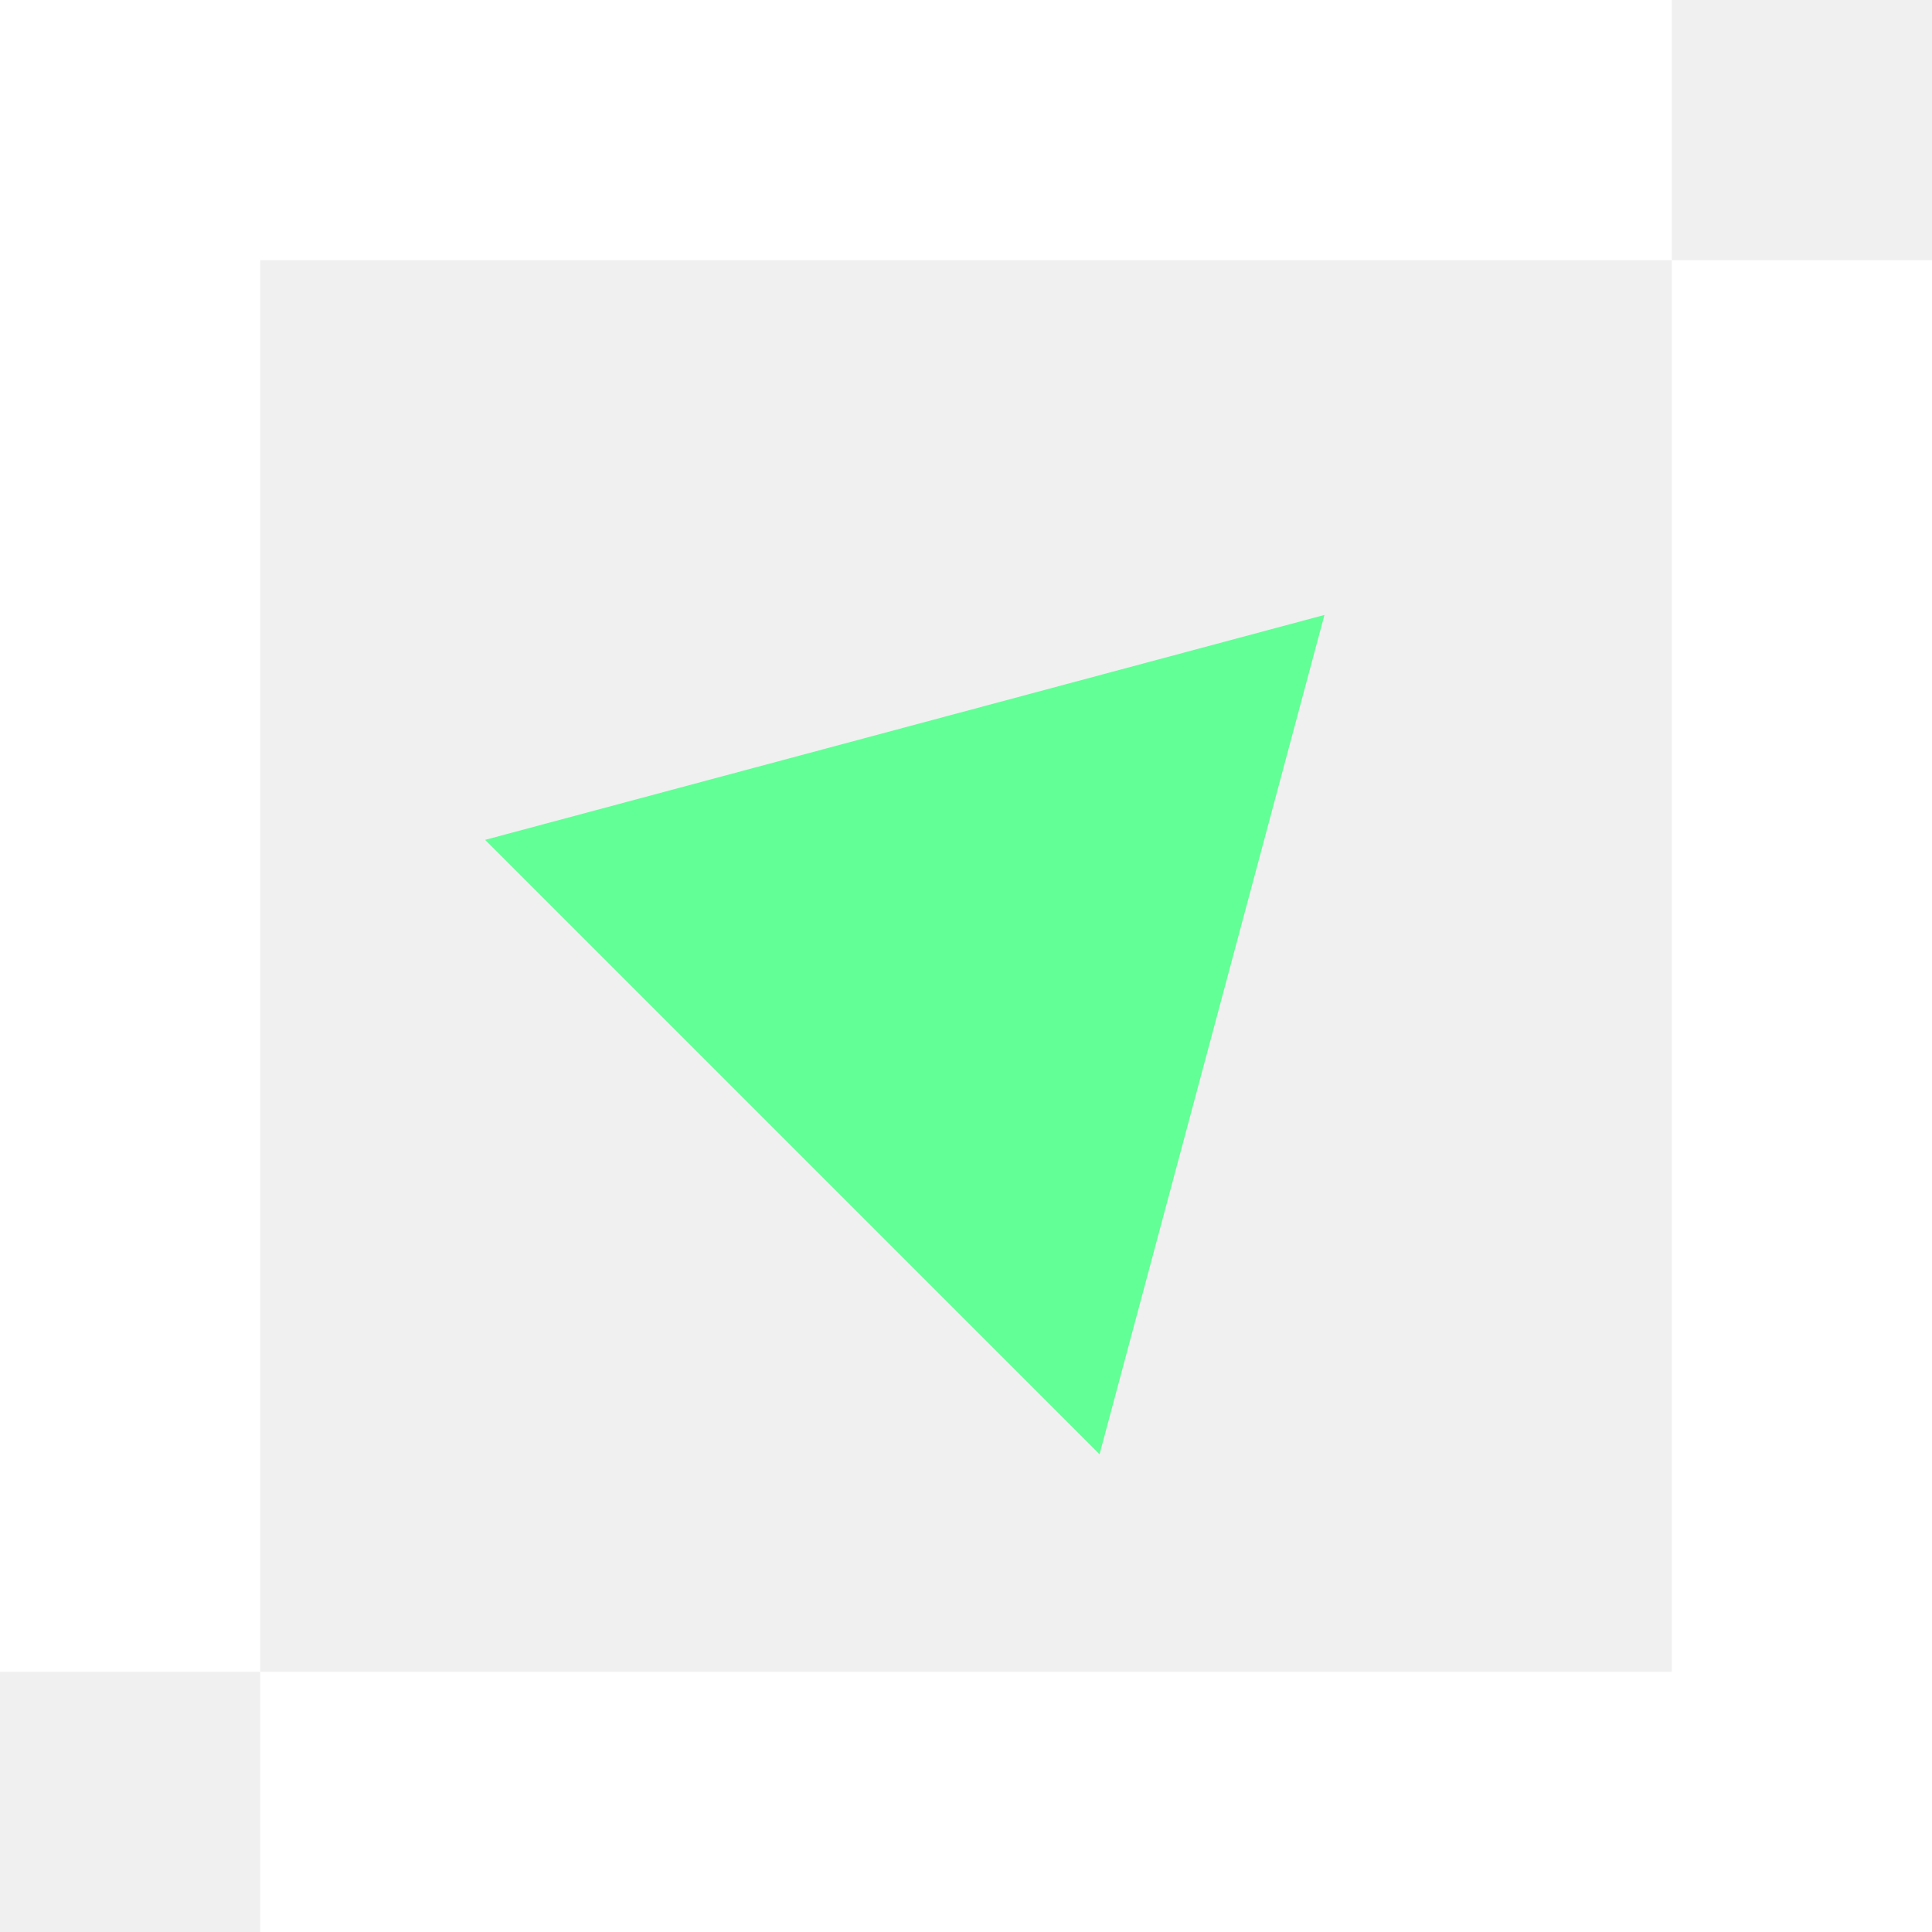
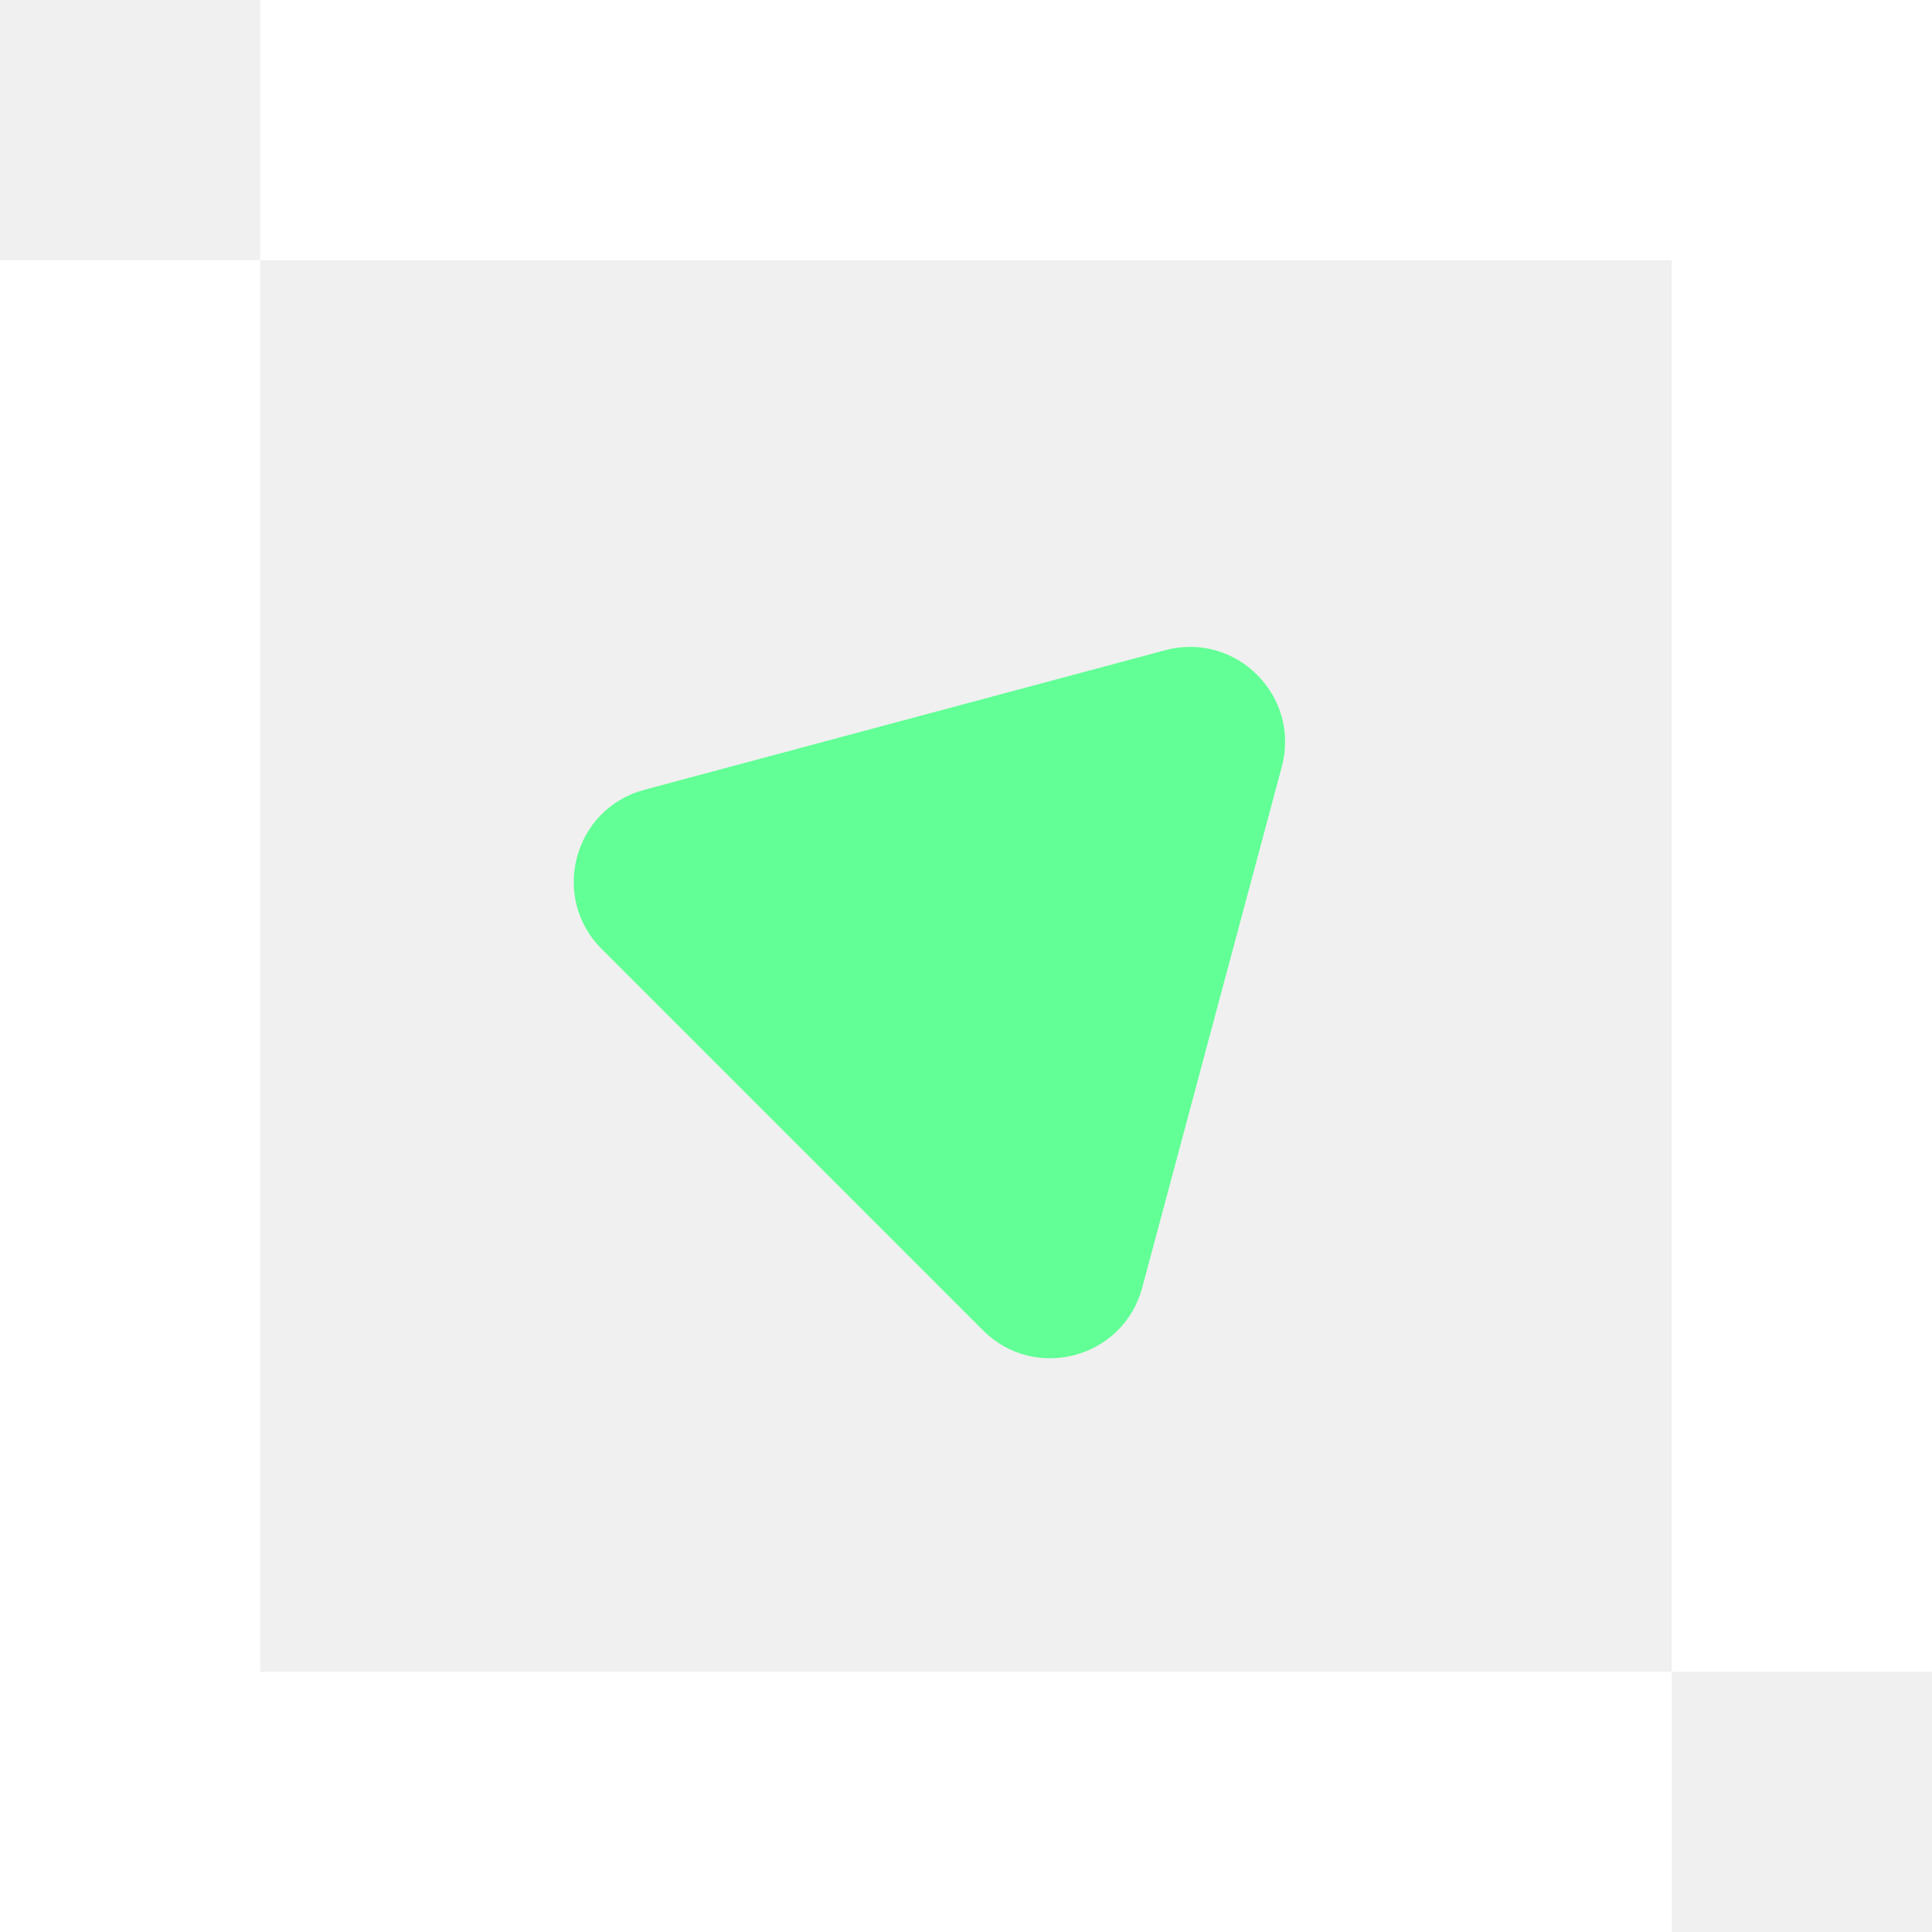
- <svg xmlns="http://www.w3.org/2000/svg" width="297" height="297" viewBox="0 0 297 297" fill="none">
-   <path fill-rule="evenodd" clip-rule="evenodd" d="M257 0H0V257H40V297H297V40H257V0ZM257 40H40V257H257V40Z" fill="white" />
-   <path d="M203.603 94.534L169.03 223.564L74.573 129.108L203.603 94.534Z" fill="#62FF96" />
+ <svg xmlns="http://www.w3.org/2000/svg" width="203" height="203" viewBox="0 0 203 203" fill="none">
+   <path fill-rule="evenodd" clip-rule="evenodd" d="M2.09473e-06 27.34L0 203L175.66 203L175.66 175.66L203 175.66L203 0L27.34 0L27.34 27.34L2.09473e-06 27.34ZM27.34 27.34L27.34 175.66L175.66 175.66L175.66 27.34L27.34 27.34Z" fill="white" />
+   <path d="M122.433 68.32C129.868 66.327 136.672 73.132 134.68 80.567L120.015 135.299C118.022 142.735 108.728 145.225 103.284 139.782L63.218 99.715C57.775 94.272 60.265 84.978 67.701 82.985L122.433 68.32Z" fill="#62FF96" />
</svg>
